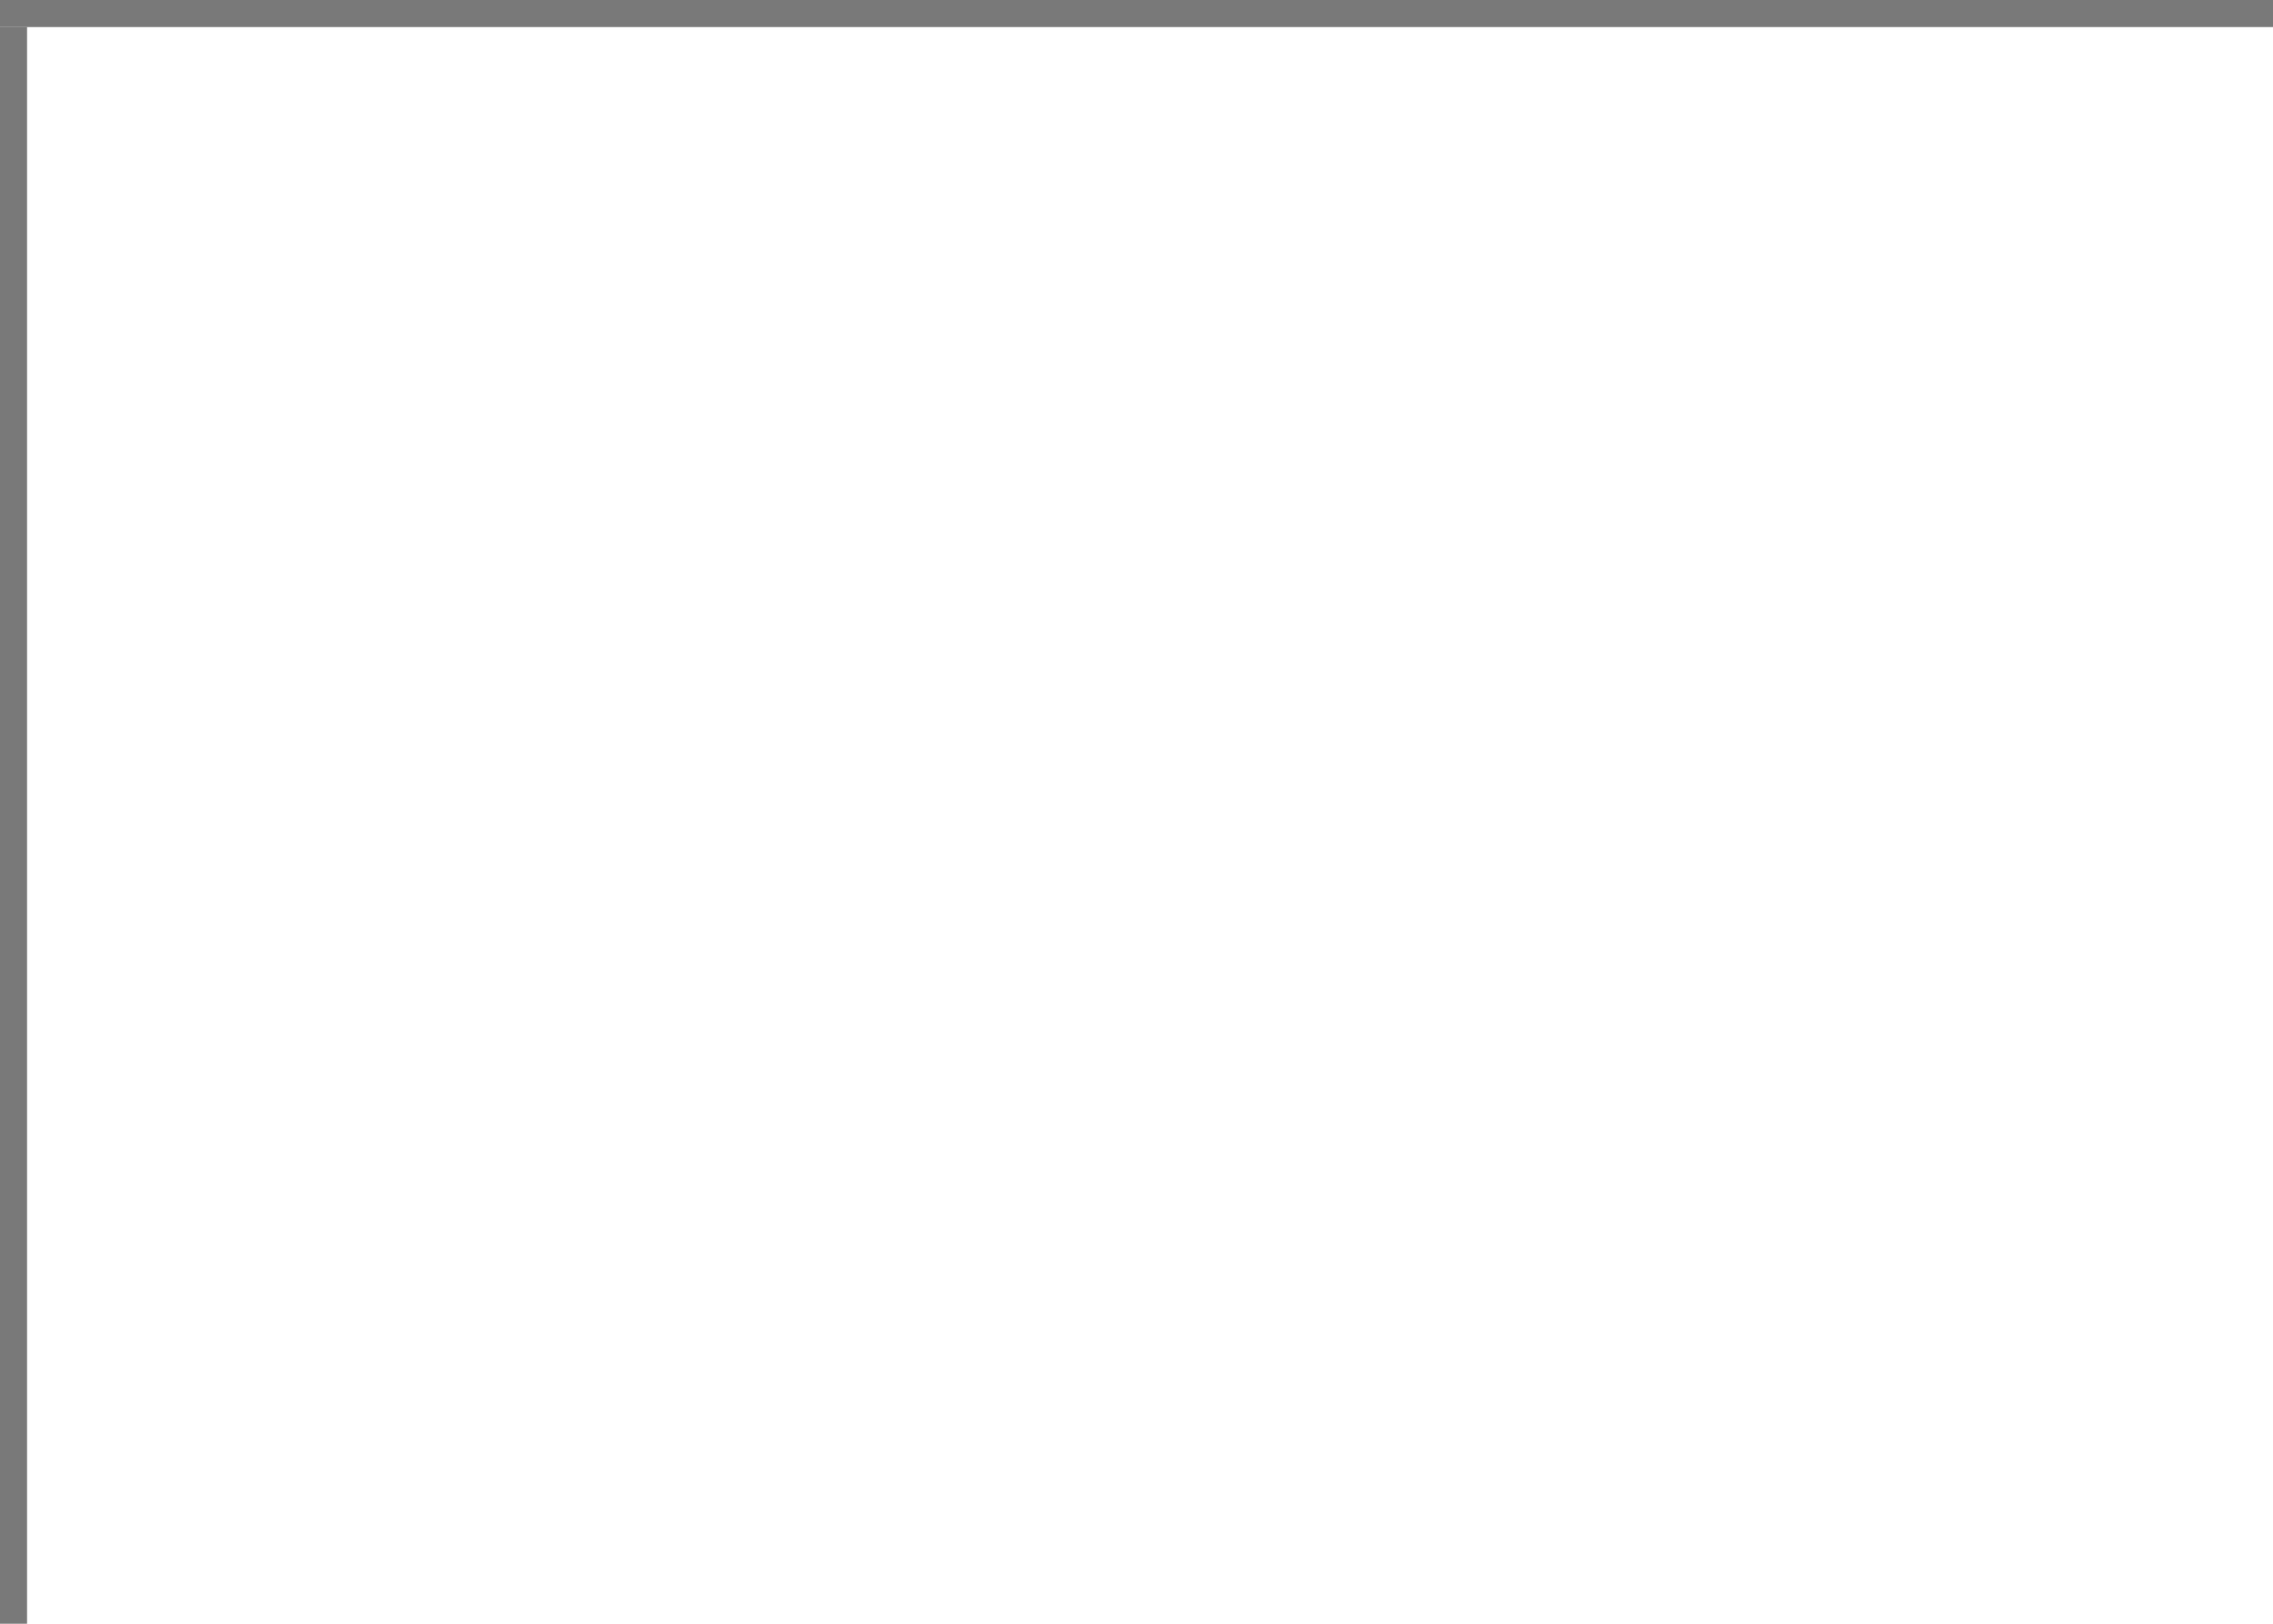
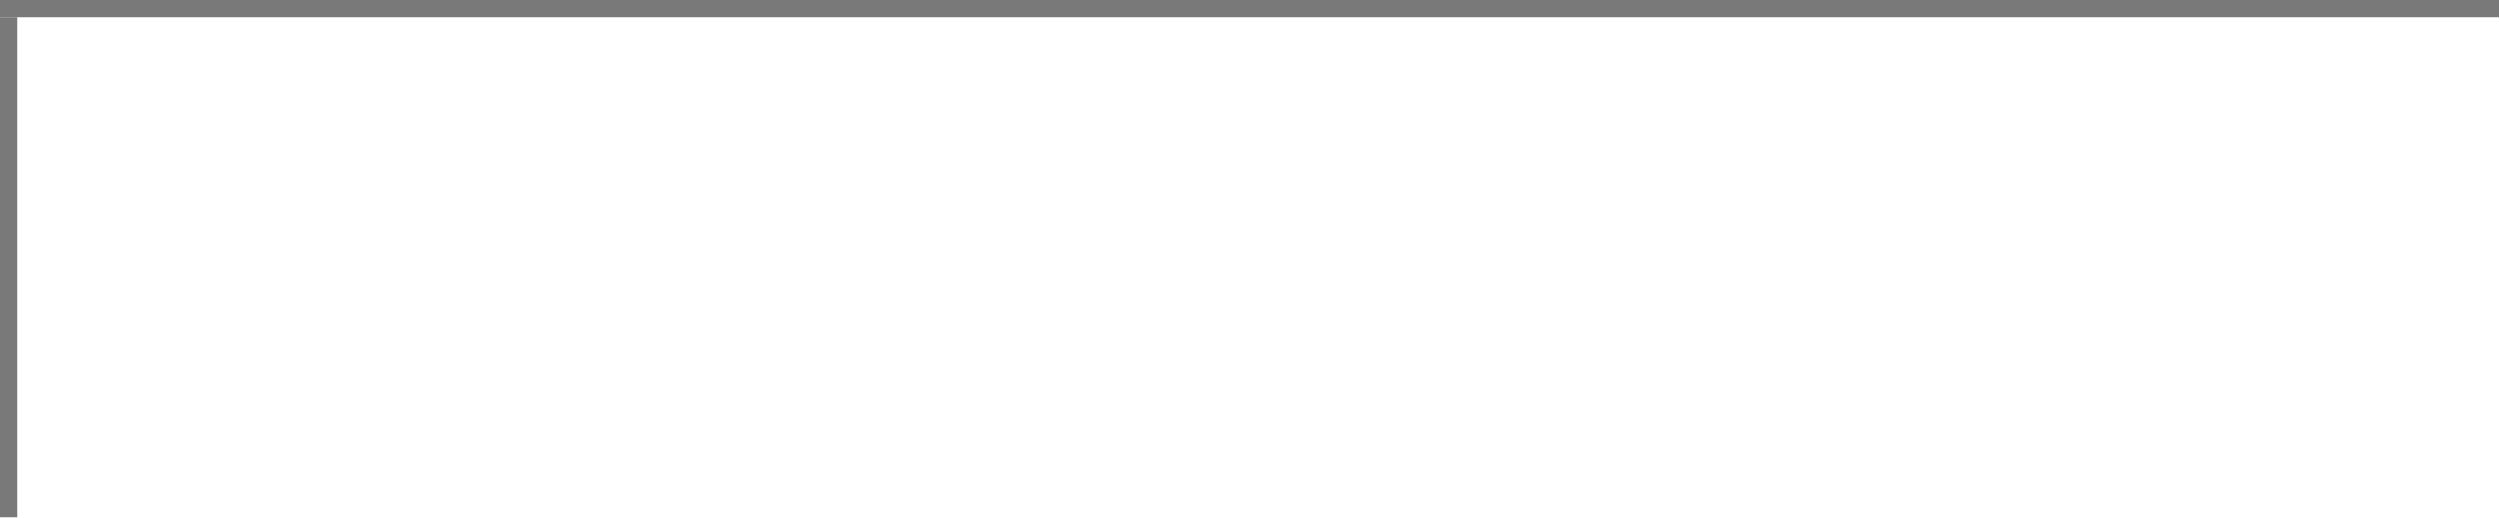
- <svg xmlns="http://www.w3.org/2000/svg" version="1.1" width="84px" height="60px" viewBox="955 30 84 60">
-   <path d="M 1 1  L 84 1  L 84 60  L 1 60  L 1 1  Z " fill-rule="nonzero" fill="rgba(255, 255, 255, 1)" stroke="none" transform="matrix(1 0 0 1 955 30 )" class="fill" />
-   <path d="M 0.5 1  L 0.5 60  " stroke-width="1" stroke-dasharray="0" stroke="rgba(121, 121, 121, 1)" fill="none" transform="matrix(1 0 0 1 955 30 )" class="stroke" />
-   <path d="M 0 0.5  L 84 0.5  " stroke-width="1" stroke-dasharray="0" stroke="rgba(121, 121, 121, 1)" fill="none" transform="matrix(1 0 0 1 955 30 )" class="stroke" />
+ <svg xmlns="http://www.w3.org/2000/svg" version="1.1" width="145px" height="30px" viewBox="38 0 145 30">
+   <path d="M 1 1  L 145 1  L 145 30  L 1 30  L 1 1  Z " fill-rule="nonzero" fill="rgba(255, 255, 255, 1)" stroke="none" transform="matrix(1 0 0 1 38 0 )" class="fill" />
+   <path d="M 0.5 1  L 0.5 30  " stroke-width="1" stroke-dasharray="0" stroke="rgba(121, 121, 121, 1)" fill="none" transform="matrix(1 0 0 1 38 0 )" class="stroke" />
+   <path d="M 0 0.5  L 145 0.5  " stroke-width="1" stroke-dasharray="0" stroke="rgba(121, 121, 121, 1)" fill="none" transform="matrix(1 0 0 1 38 0 )" class="stroke" />
</svg>
